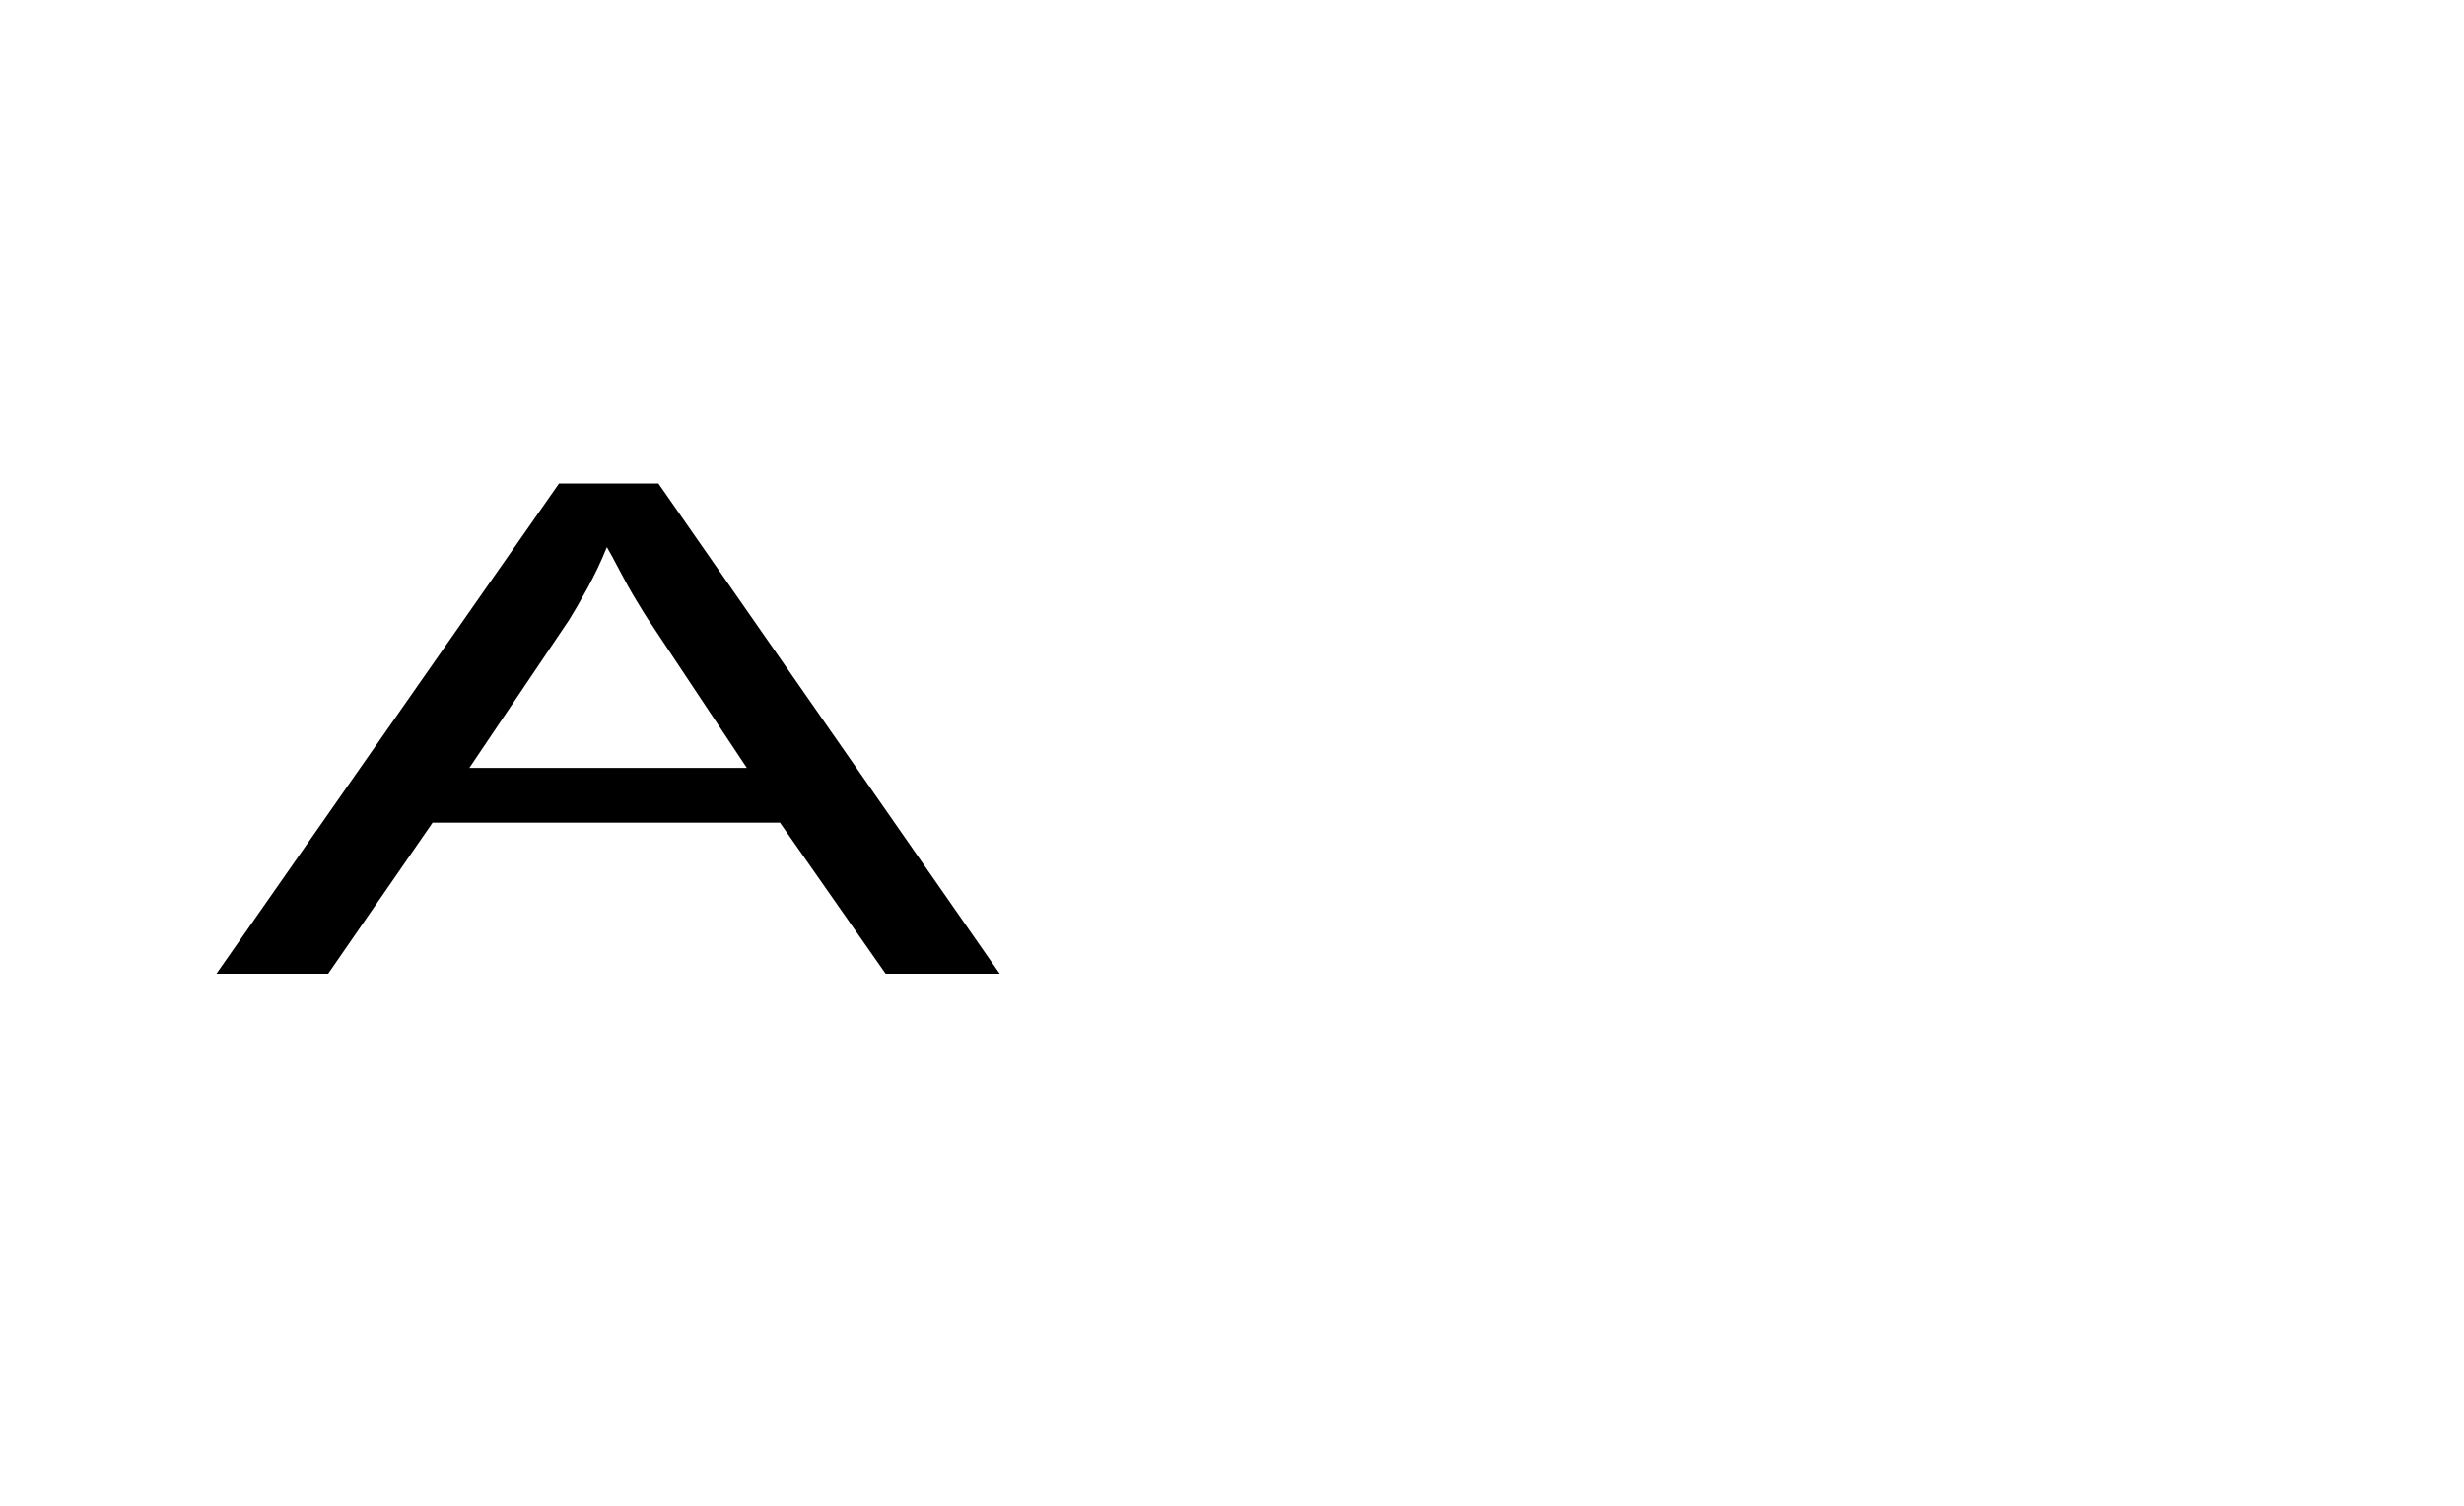
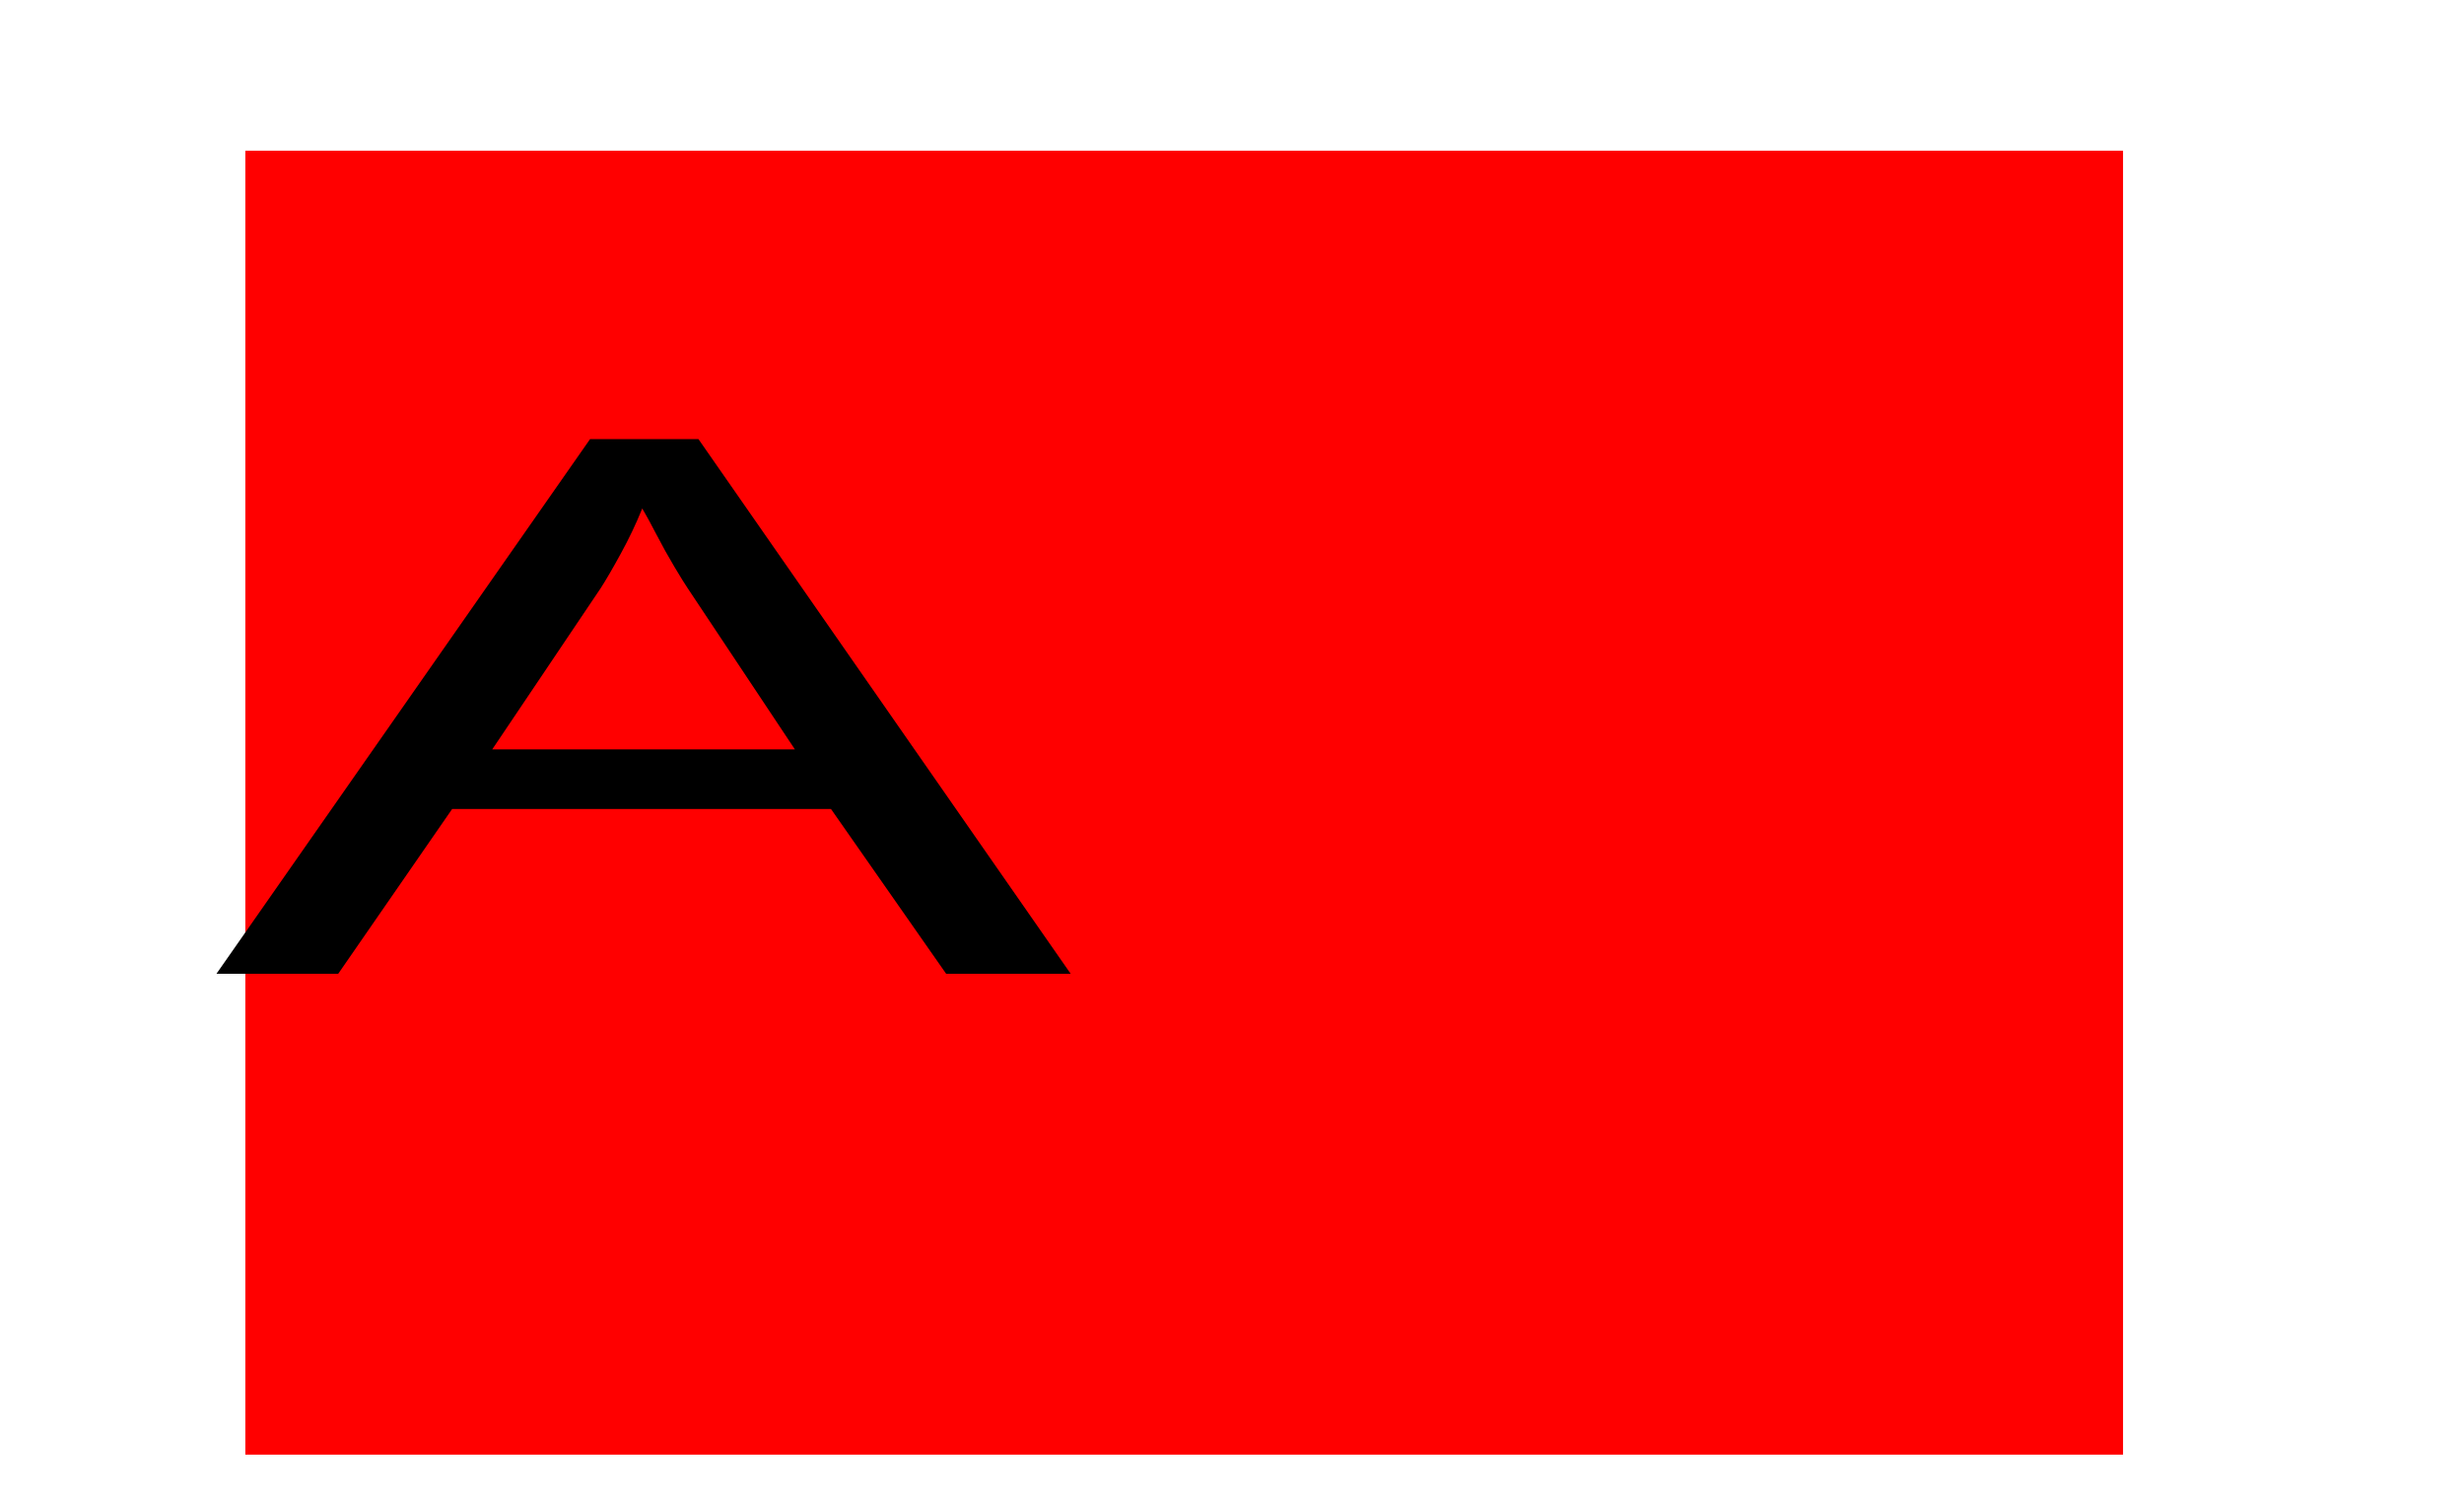
<svg xmlns="http://www.w3.org/2000/svg" version="1.1" id="Calque_1" x="0px" y="0px" viewBox="0 0 255.1 155.9" style="enable-background:new 0 0 255.1 155.9;" xml:space="preserve">
  <style type="text/css">
- 	.st0{fill:none;}
+ 	.st0{fill:red;}
	.st1{font-family:'Superclarendon-Regular';}
- 	.st2{font-size:110.613px;}
+ 	.st2{font-size:120.613px;}
	.st3{letter-spacing:-30.5;}
</style>
-   <rect x="22.4" y="15.6" class="st0" width="194.4" height="135.5" />
+   <rect x="25.4" y="15.6" class="st0" width="194.4" height="135" />
  <text transform="matrix(1.1492 0 0 0.64 22.4116 100.8125)" class="st1 st2 st3">A</text>
</svg>
